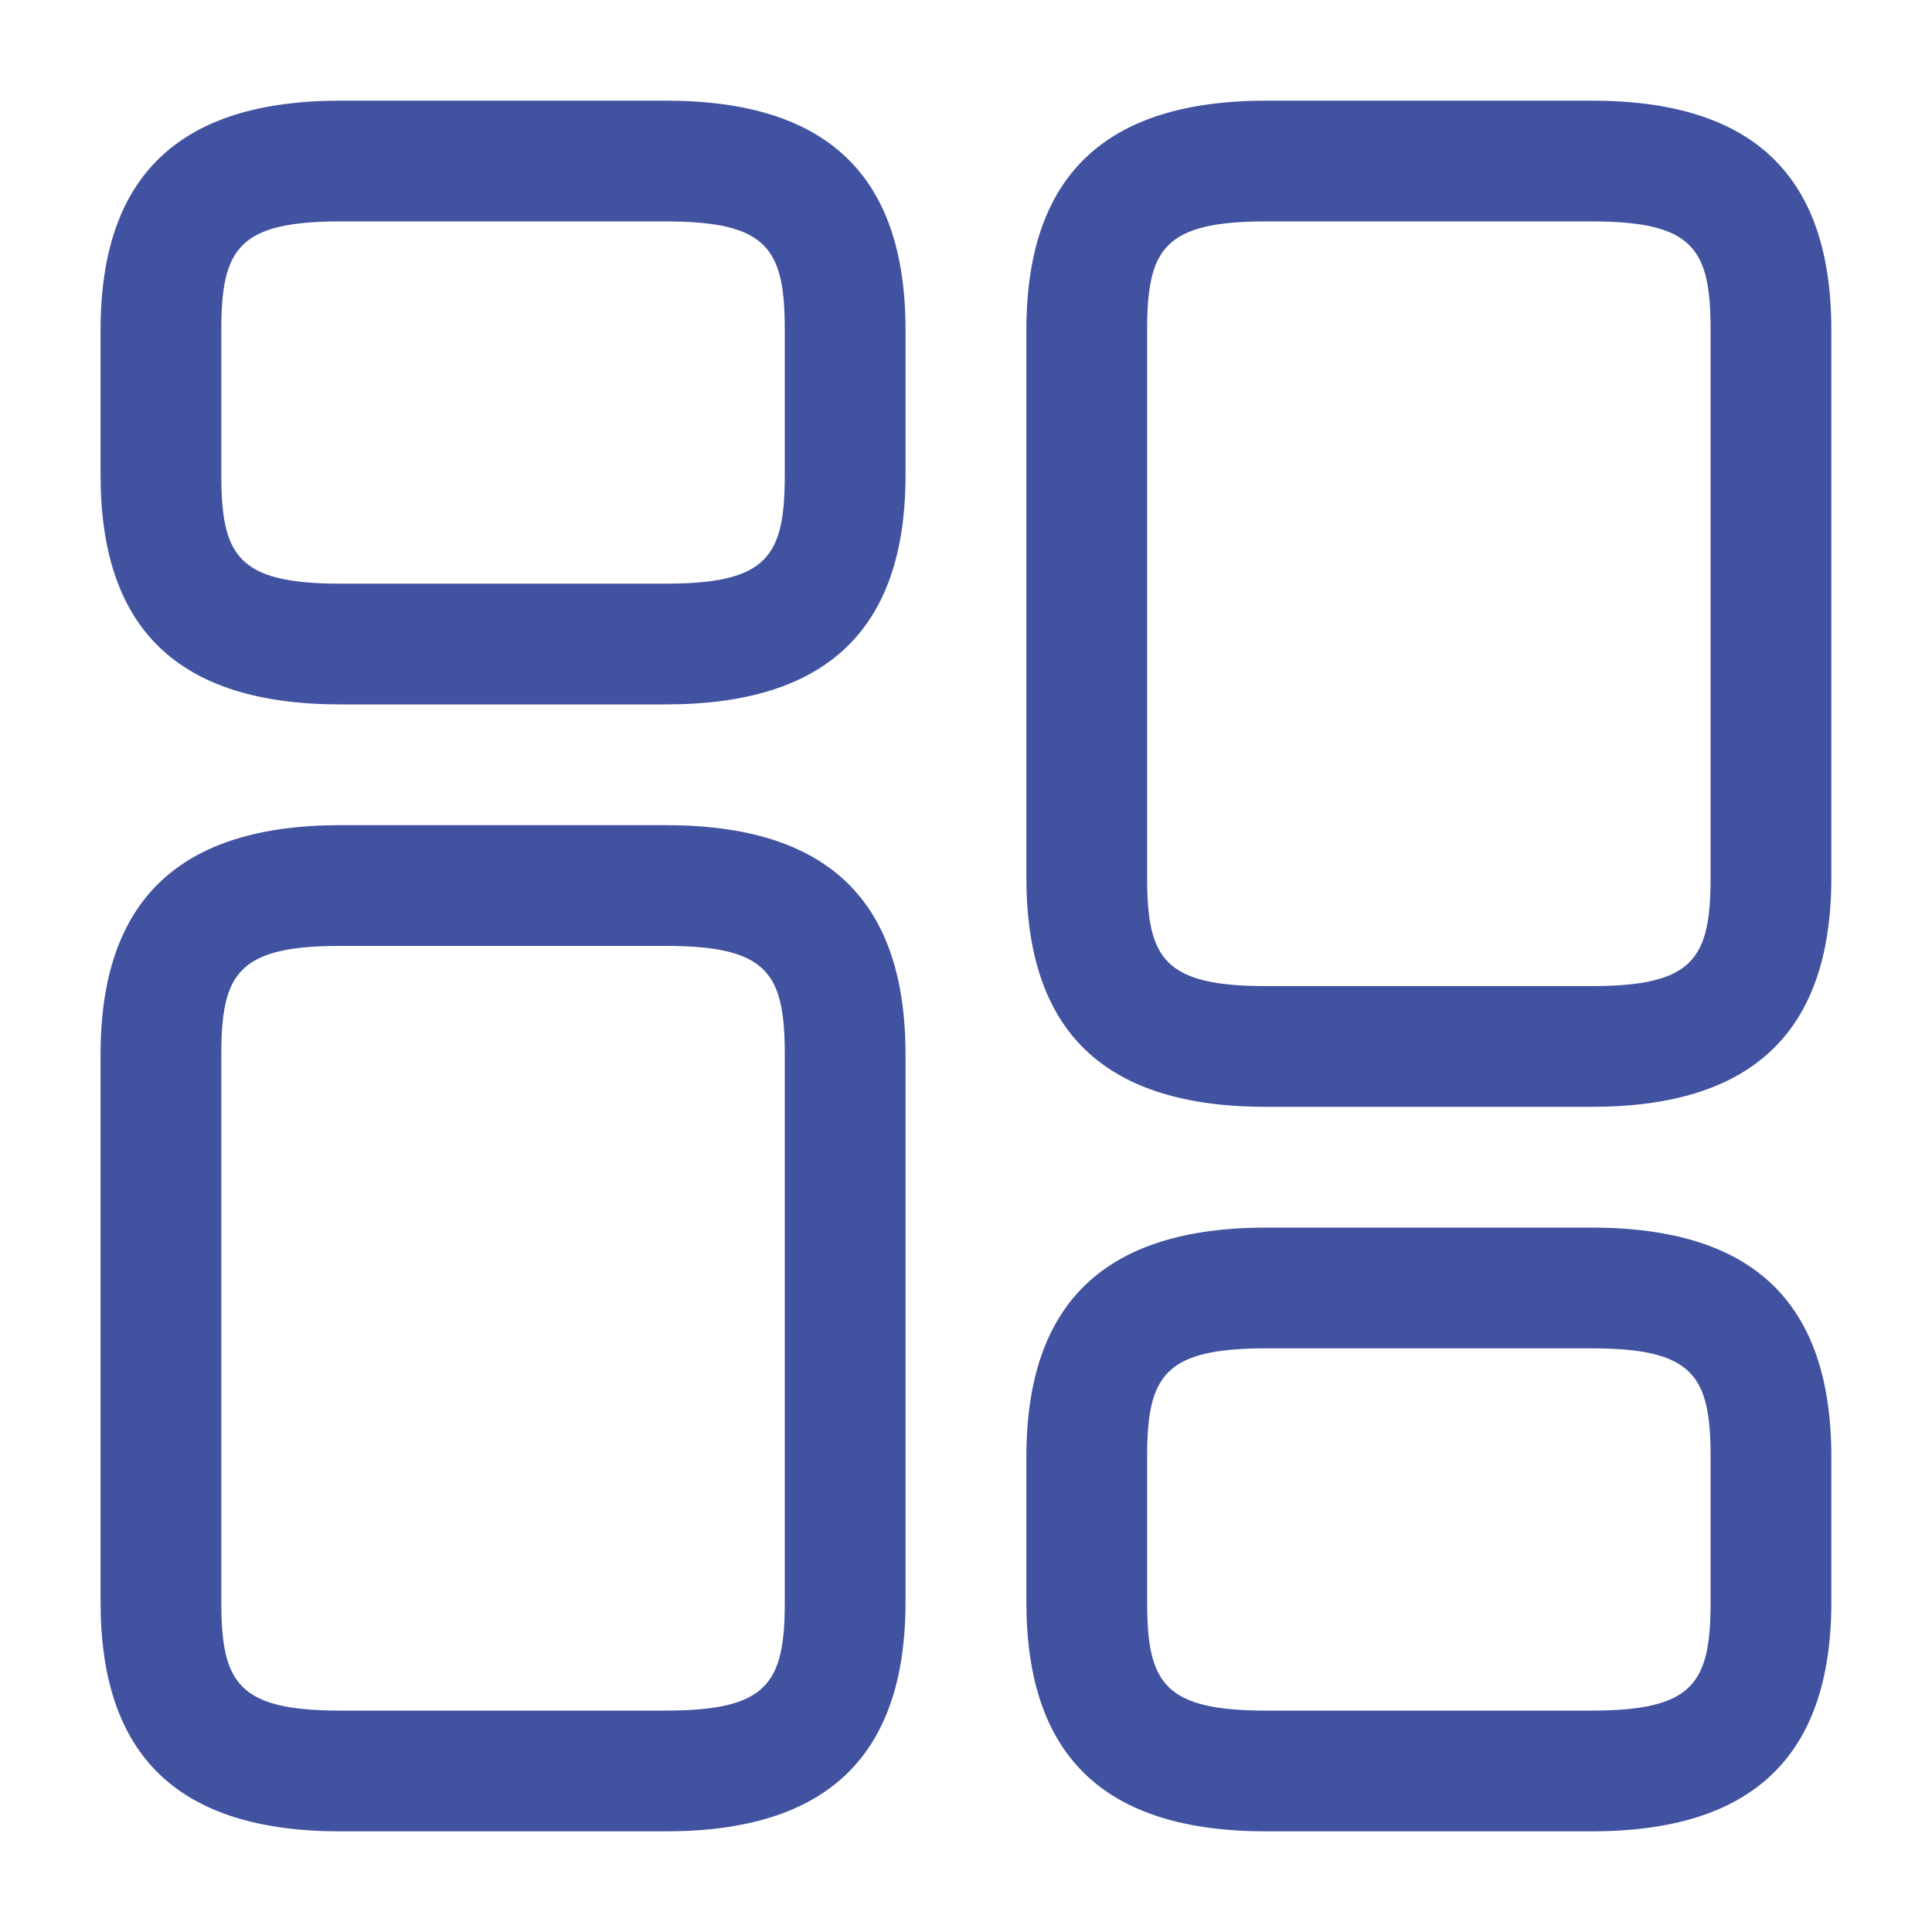
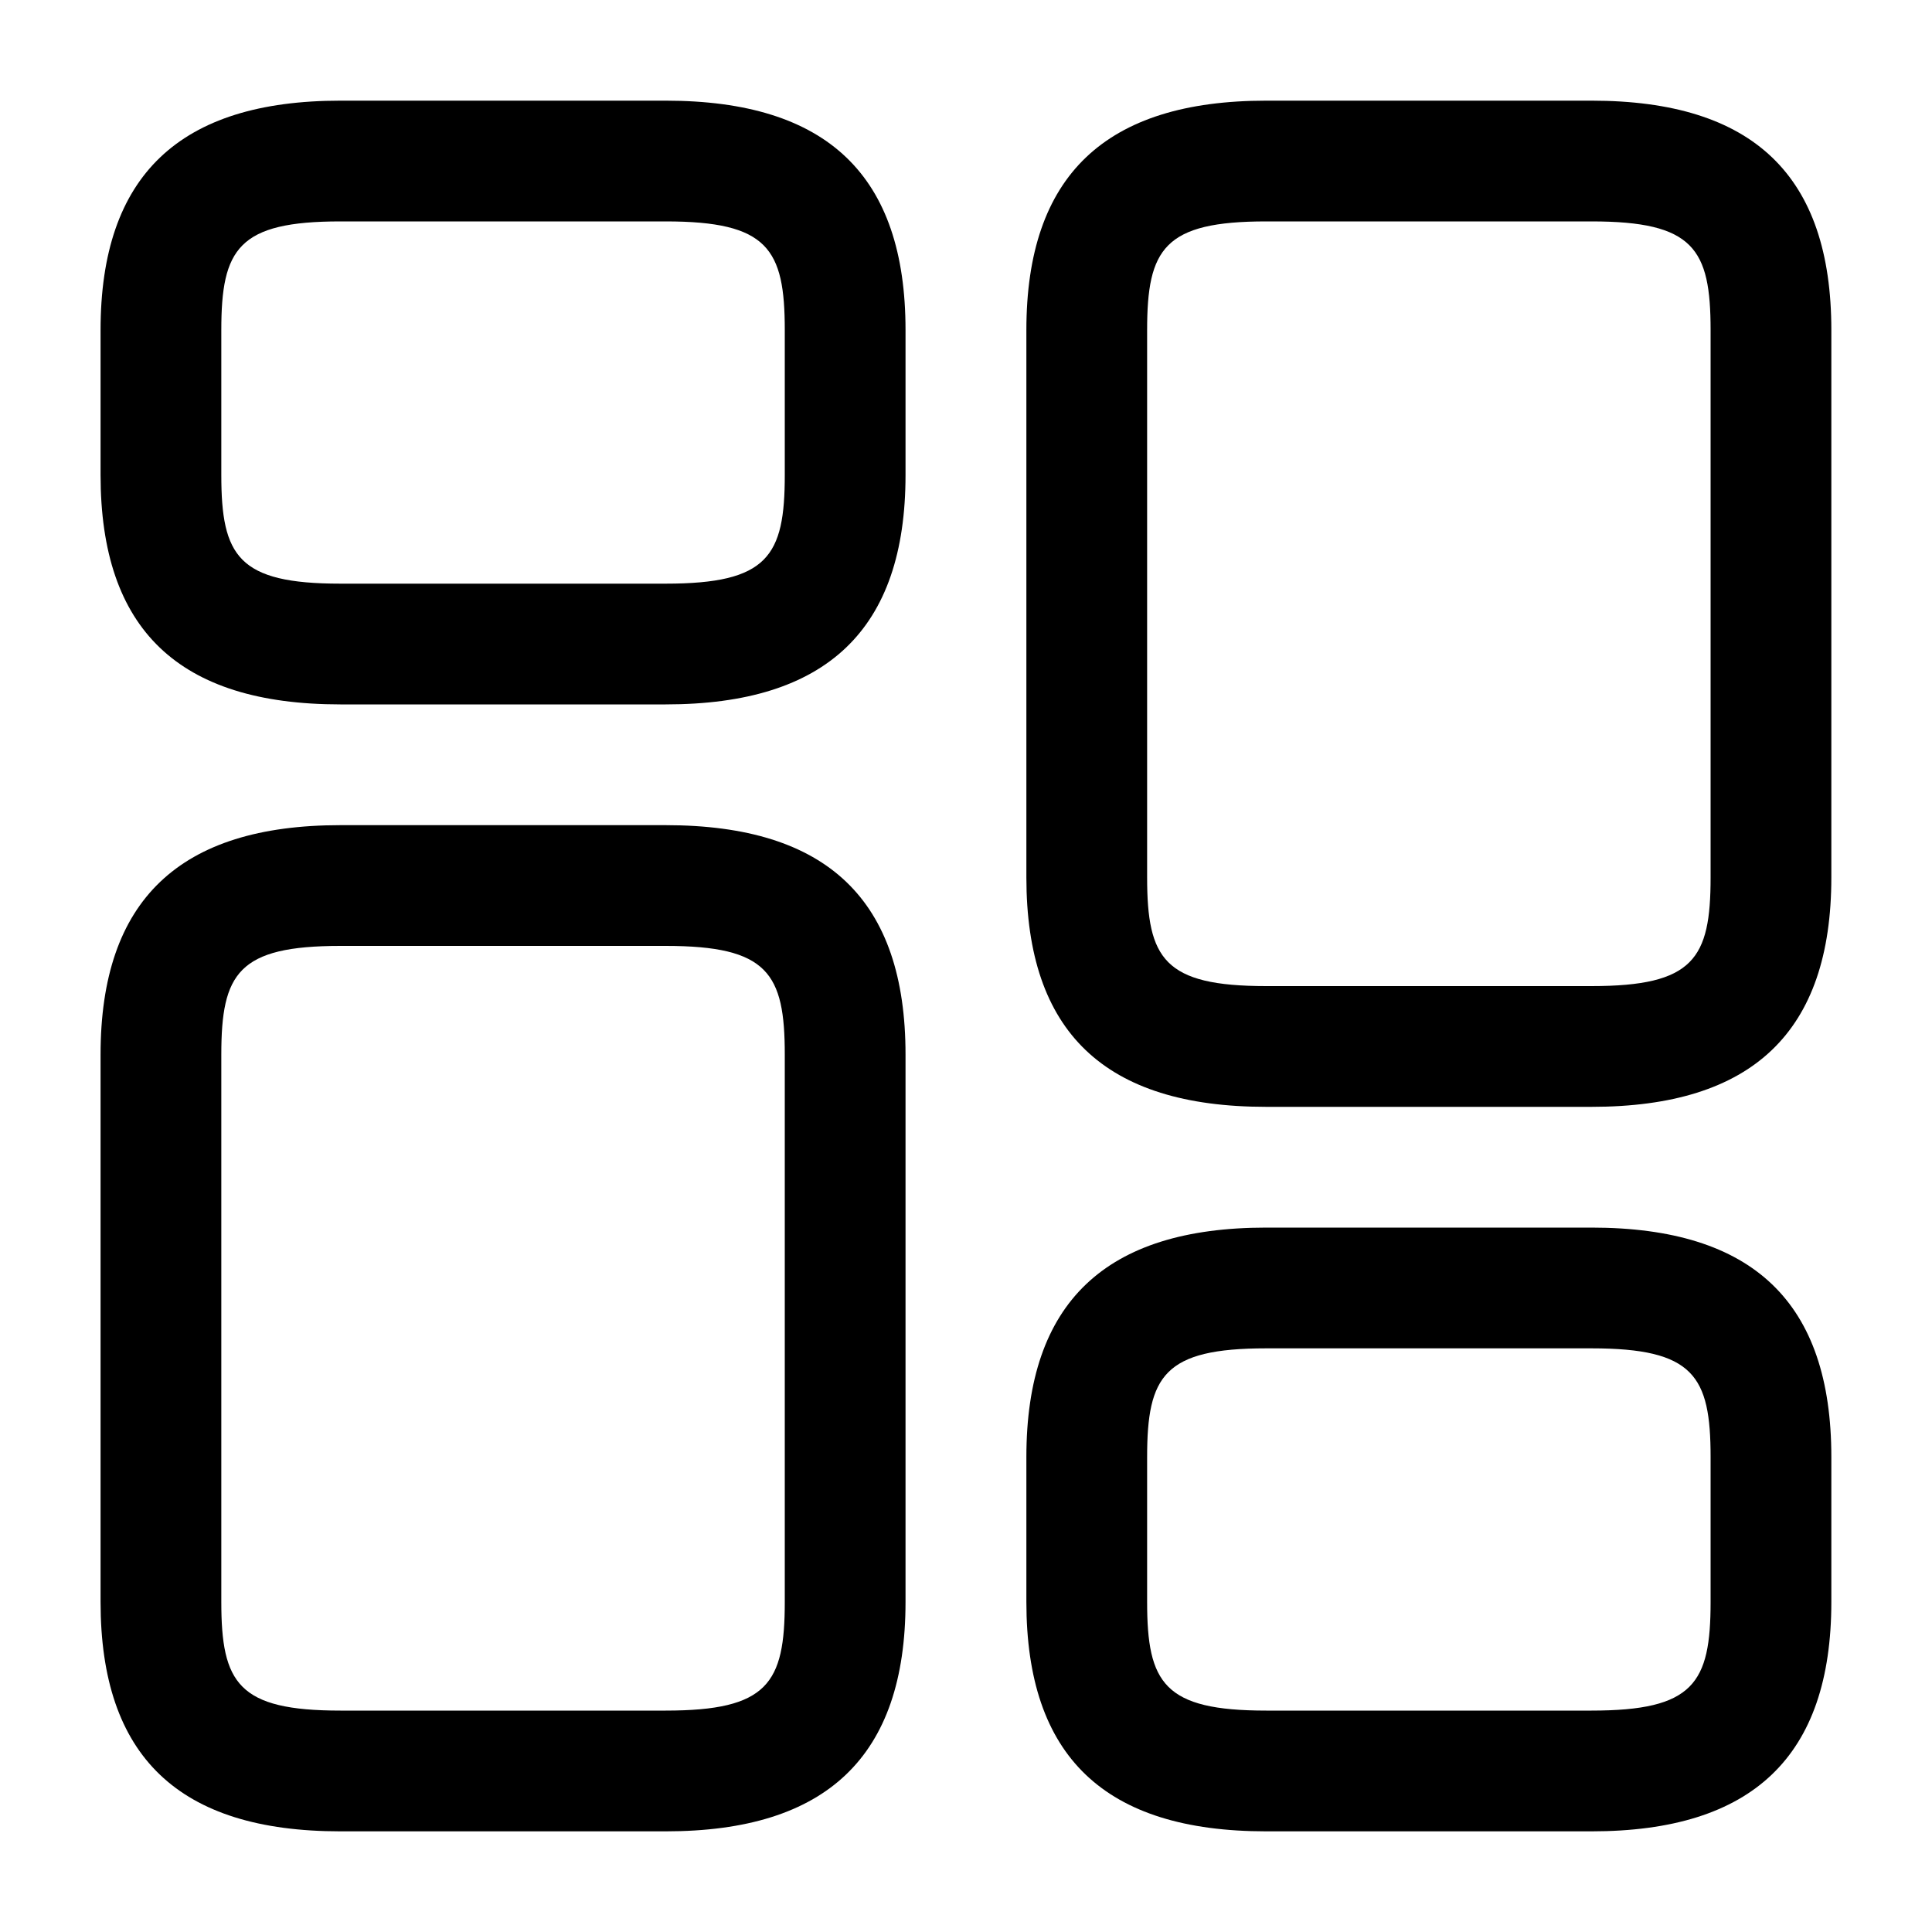
<svg xmlns="http://www.w3.org/2000/svg" width="20" height="20" viewBox="0 0 20 20" fill="none">
-   <style>
- :root {
-     color: #4152A0;
- }
- </style>
  <path d="M16.475 11.458H13.108C11.433 11.458 10.625 10.683 10.625 9.083V3.417C10.625 1.817 11.442 1.042 13.108 1.042H16.475C18.15 1.042 18.958 1.817 18.958 3.417V9.083C18.958 10.683 18.142 11.458 16.475 11.458ZM13.108 2.292C12.05 2.292 11.875 2.575 11.875 3.417V9.083C11.875 9.925 12.05 10.208 13.108 10.208H16.475C17.533 10.208 17.708 9.925 17.708 9.083V3.417C17.708 2.575 17.533 2.292 16.475 2.292H13.108Z" fill="currentColor" />
  <path d="M16.475 18.958H13.108C11.433 18.958 10.625 18.183 10.625 16.583V15.083C10.625 13.483 11.442 12.708 13.108 12.708H16.475C18.15 12.708 18.958 13.483 18.958 15.083V16.583C18.958 18.183 18.142 18.958 16.475 18.958ZM13.108 13.958C12.05 13.958 11.875 14.242 11.875 15.083V16.583C11.875 17.425 12.05 17.708 13.108 17.708H16.475C17.533 17.708 17.708 17.425 17.708 16.583V15.083C17.708 14.242 17.533 13.958 16.475 13.958H13.108Z" fill="currentColor" />
  <path d="M6.891 18.958H3.524C1.849 18.958 1.041 18.183 1.041 16.583V10.917C1.041 9.317 1.858 8.542 3.524 8.542H6.891C8.566 8.542 9.374 9.317 9.374 10.917V16.583C9.374 18.183 8.558 18.958 6.891 18.958ZM3.524 9.792C2.466 9.792 2.291 10.075 2.291 10.917V16.583C2.291 17.425 2.466 17.708 3.524 17.708H6.891C7.949 17.708 8.124 17.425 8.124 16.583V10.917C8.124 10.075 7.949 9.792 6.891 9.792H3.524Z" fill="currentColor" />
  <path d="M6.891 7.292H3.524C1.849 7.292 1.041 6.517 1.041 4.917V3.417C1.041 1.817 1.858 1.042 3.524 1.042H6.891C8.566 1.042 9.374 1.817 9.374 3.417V4.917C9.374 6.517 8.558 7.292 6.891 7.292ZM3.524 2.292C2.466 2.292 2.291 2.575 2.291 3.417V4.917C2.291 5.758 2.466 6.042 3.524 6.042H6.891C7.949 6.042 8.124 5.758 8.124 4.917V3.417C8.124 2.575 7.949 2.292 6.891 2.292H3.524Z" fill="currentColor" />
</svg>
